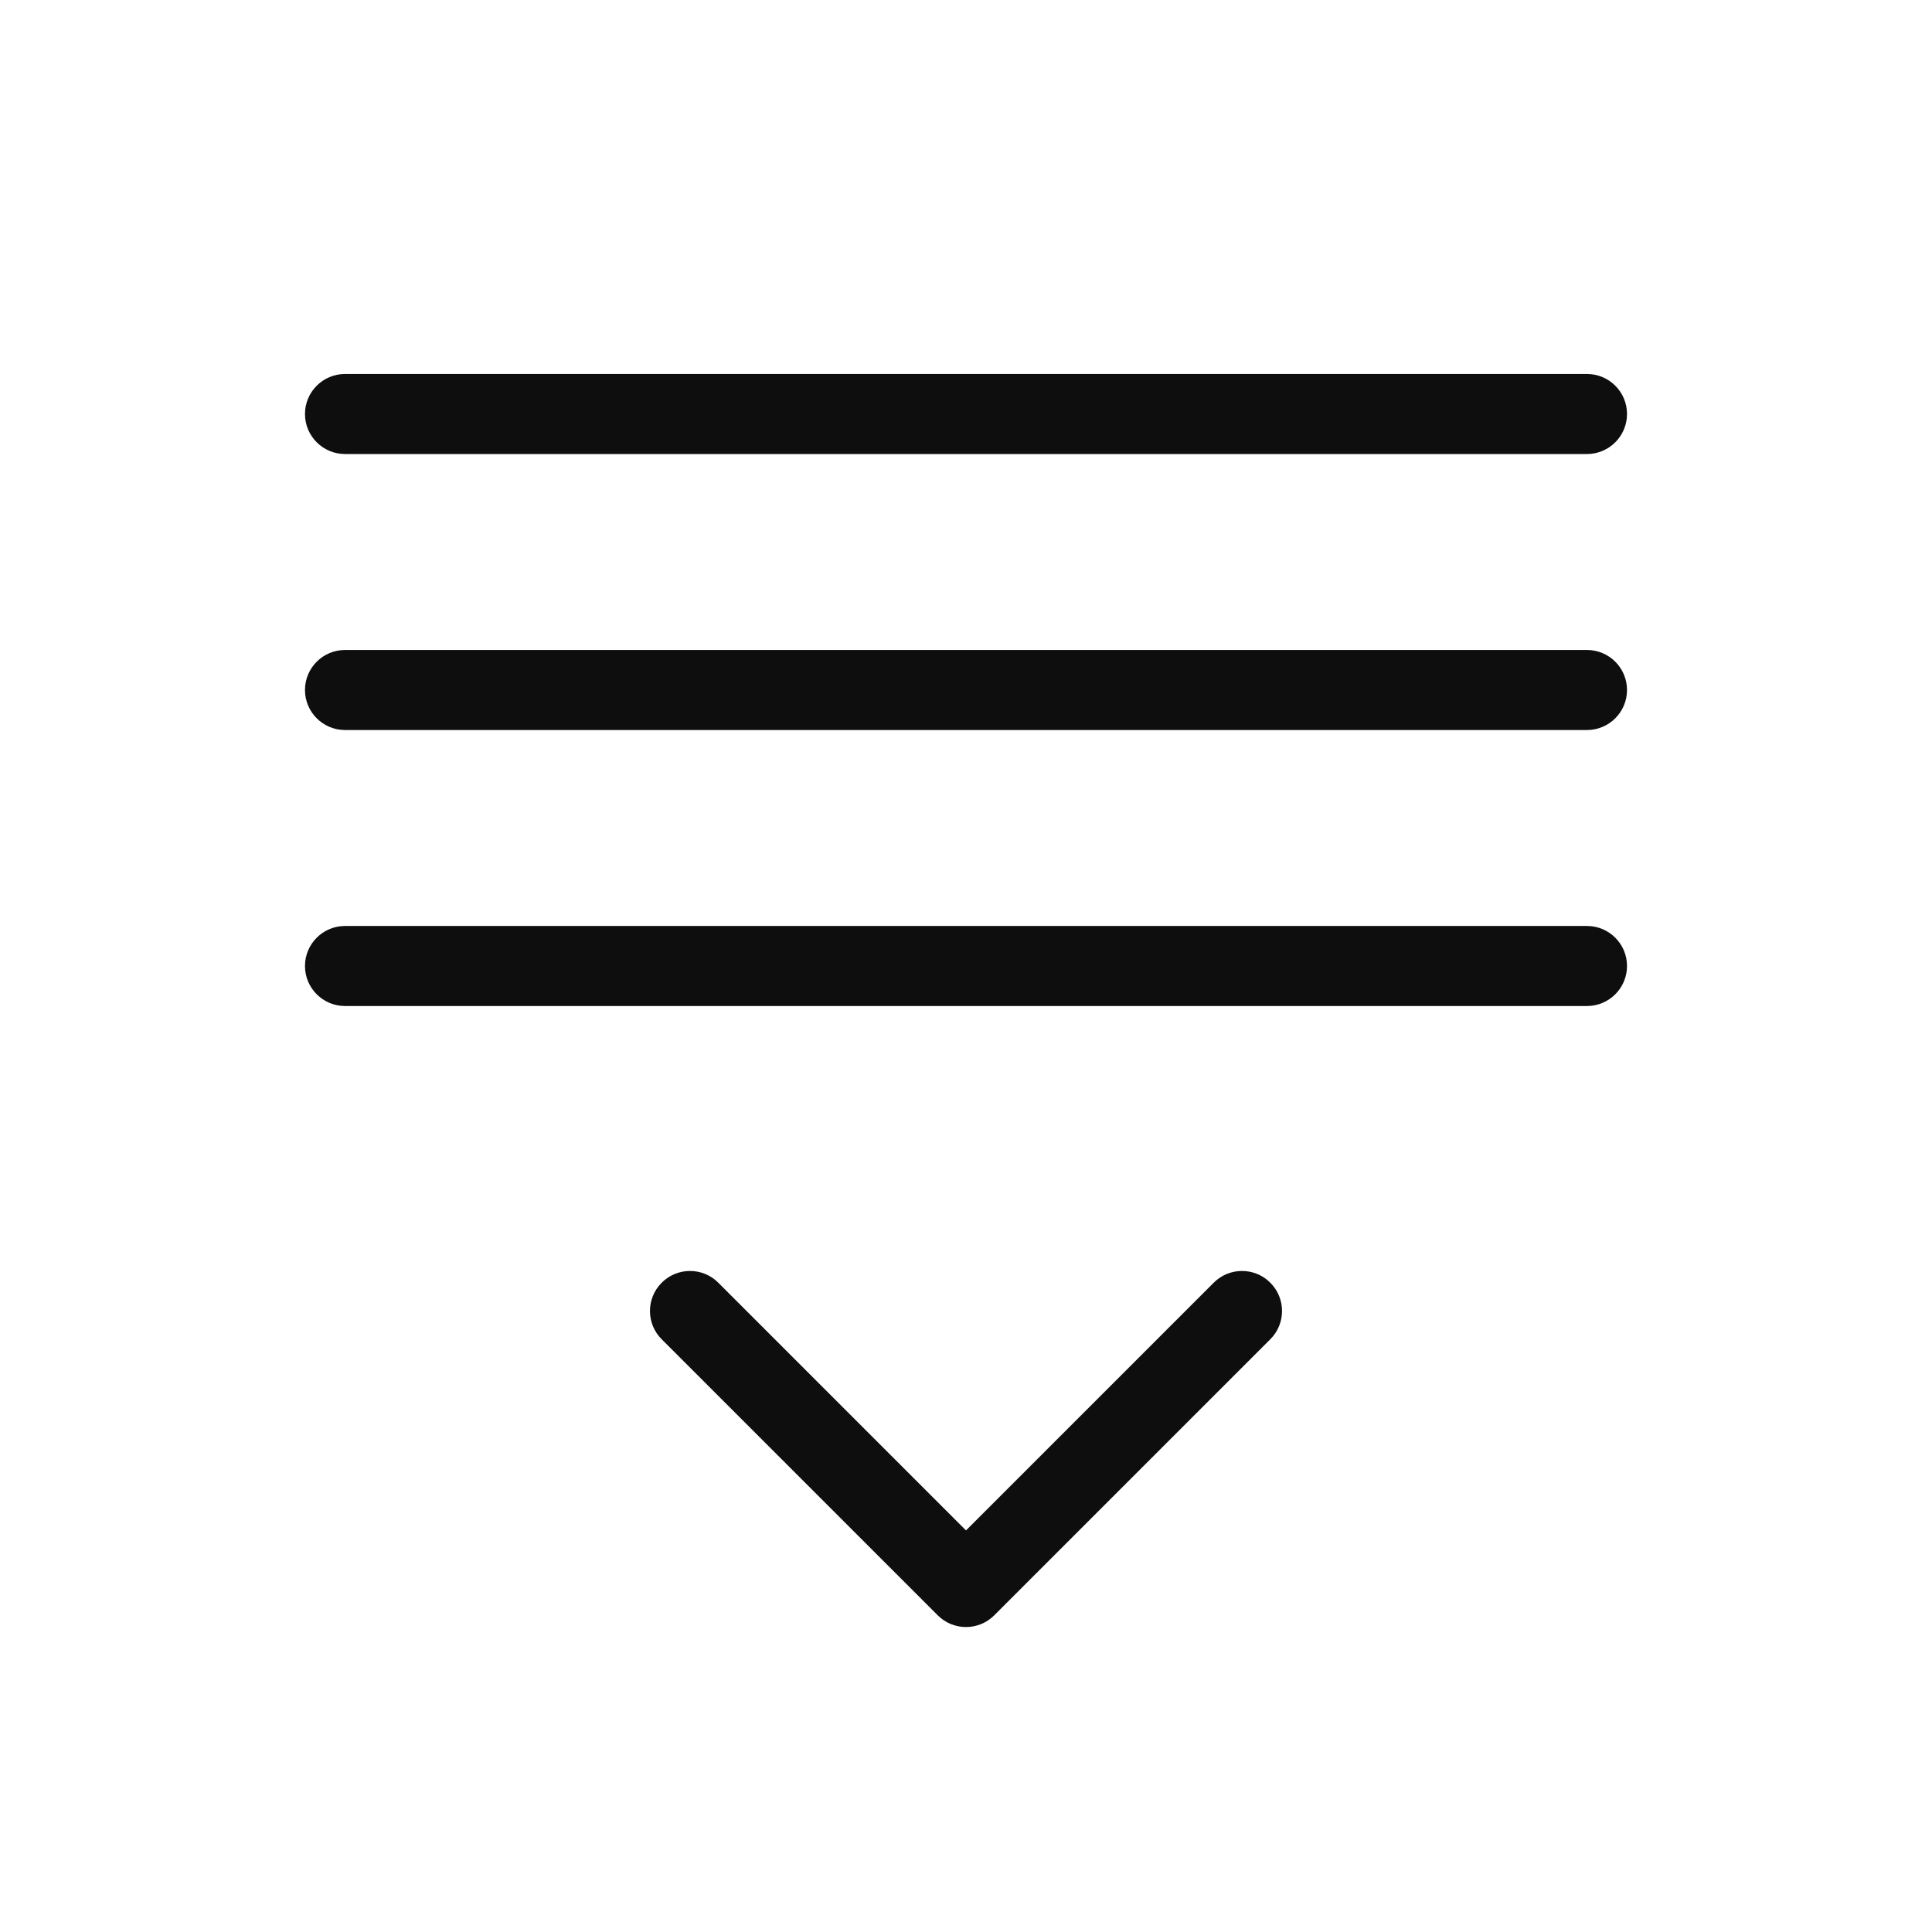
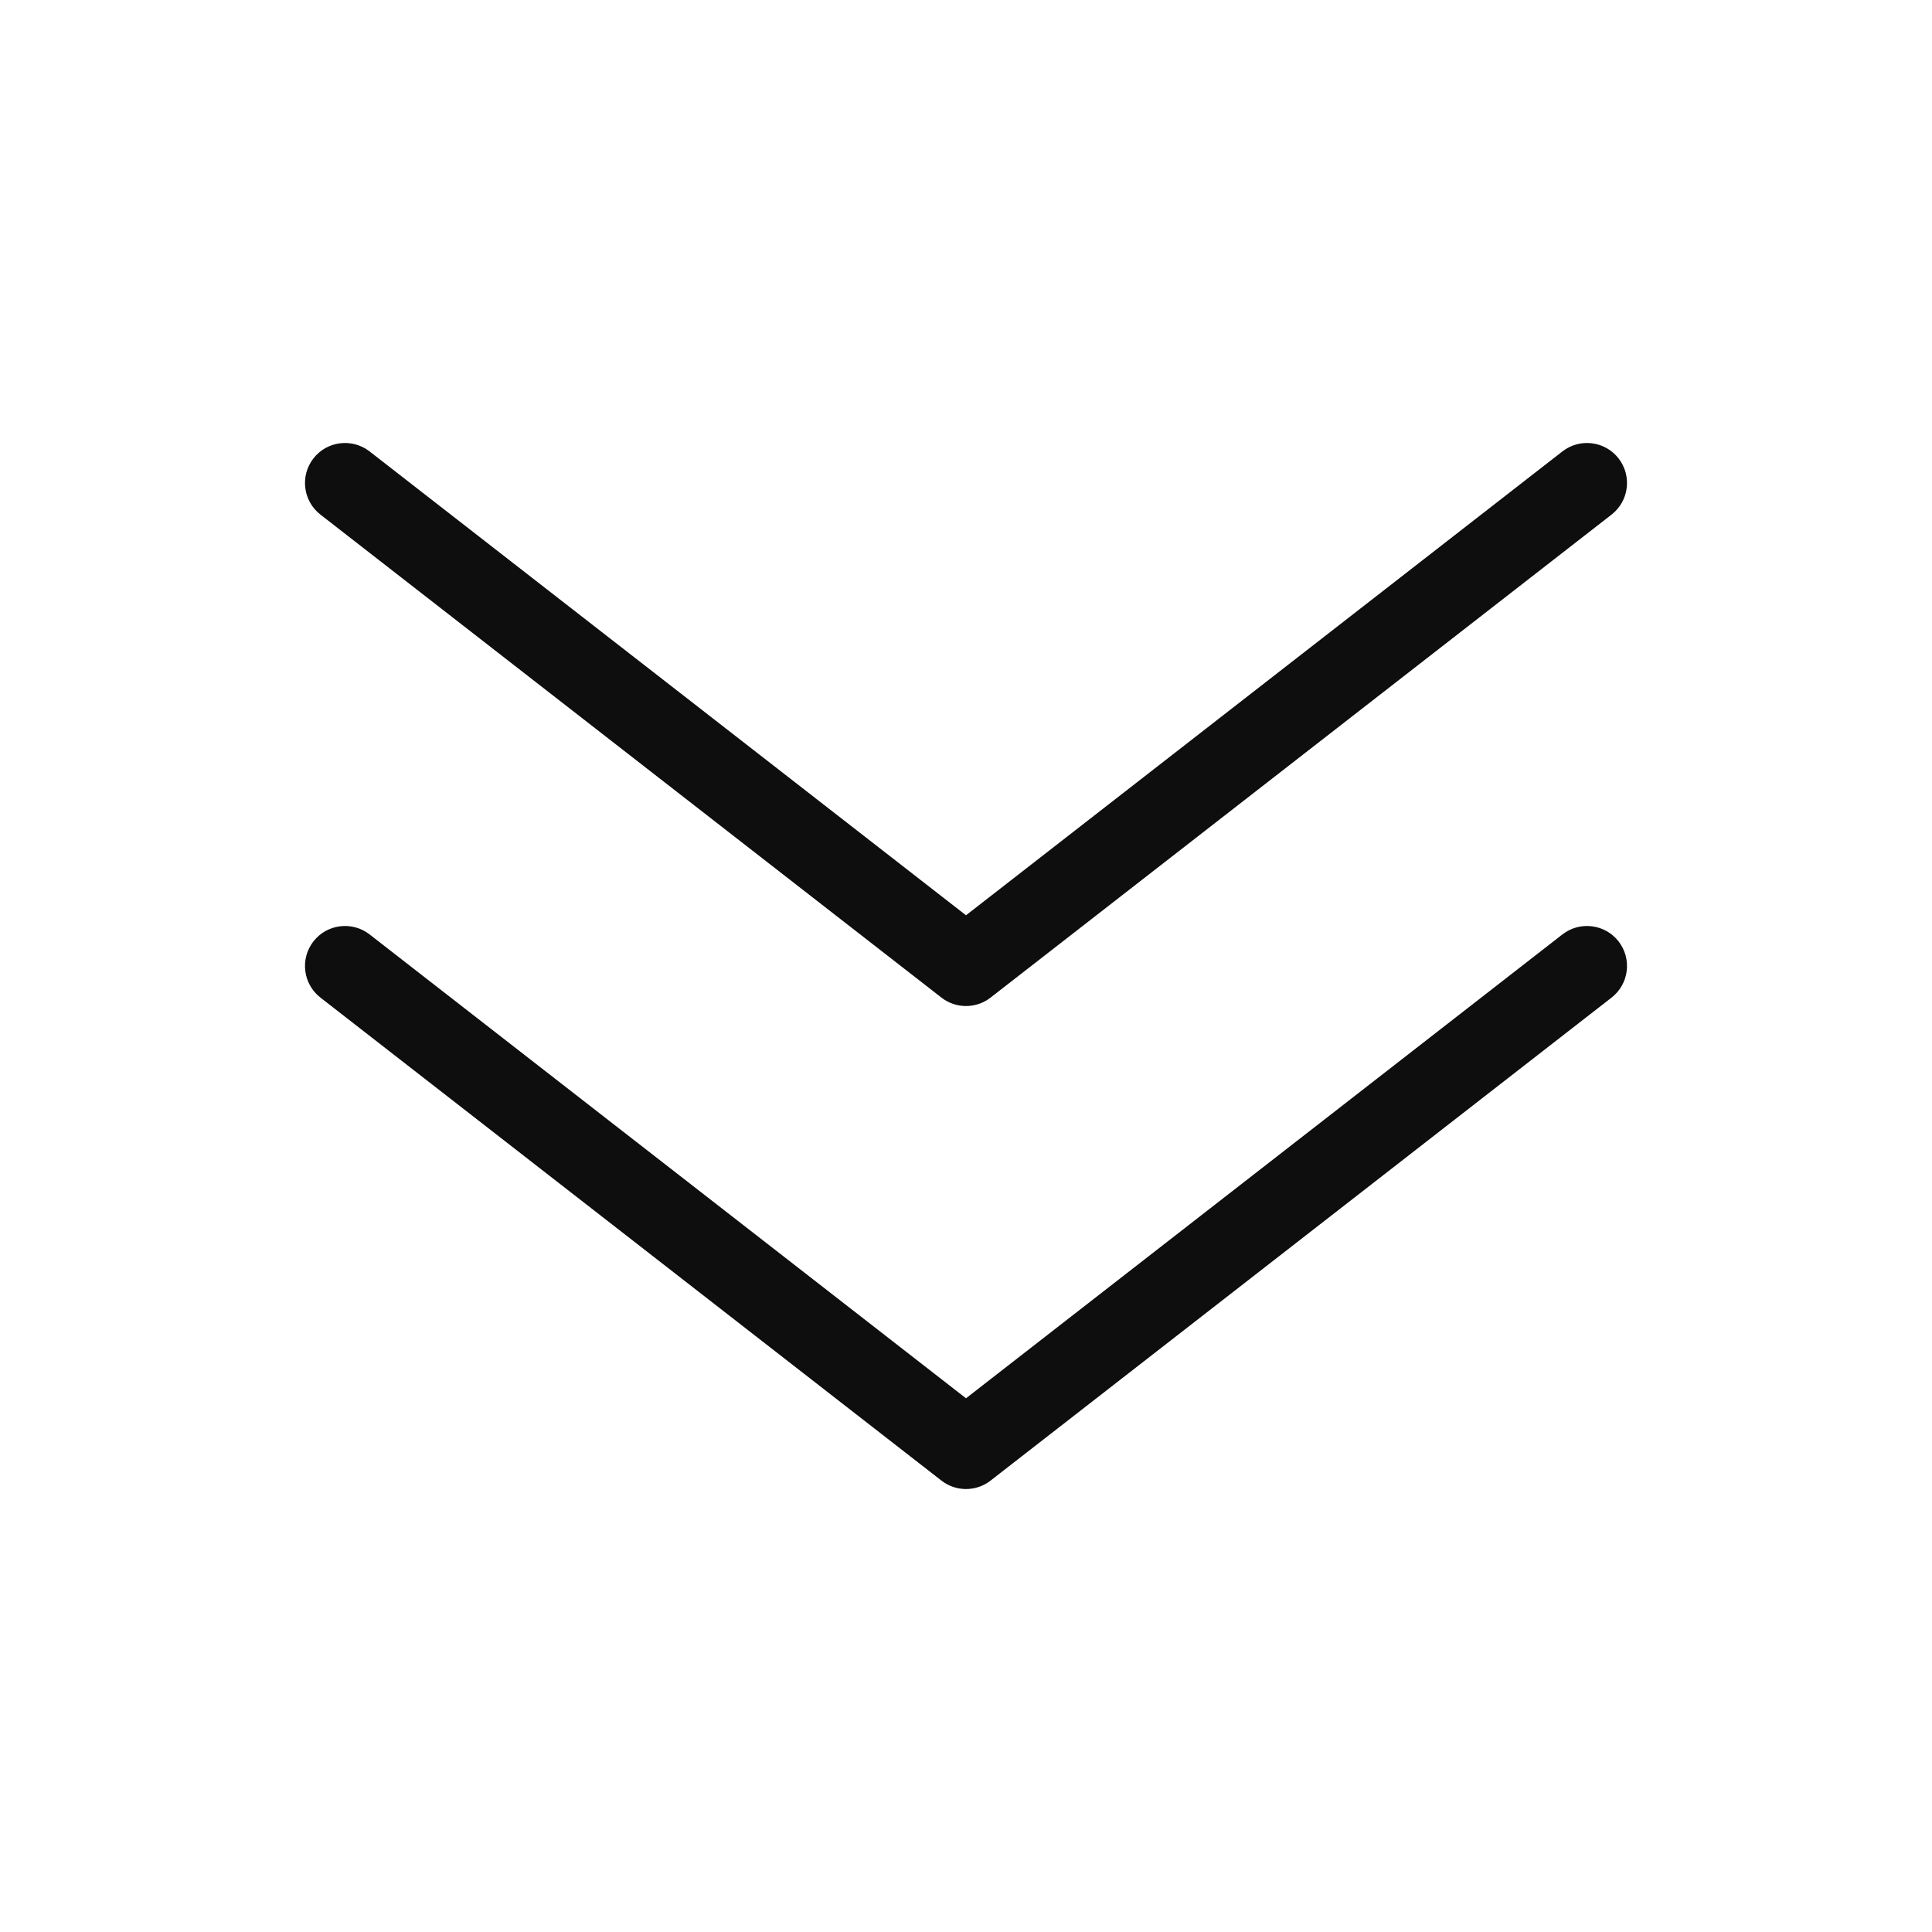
<svg xmlns="http://www.w3.org/2000/svg" width="28" height="28" viewBox="0 0 28 28">
-   <path fill="#0E0E0E" d="M5,6.58 C4.68,6.58 4.42,6.32 4.42,6 C4.42,5.68 4.68,5.42 5,5.42 L23,5.42 C23.32,5.42 23.58,5.68 23.58,6 C23.58,6.32 23.32,6.58 23,6.58 L5,6.58 Z M5,10.58 C4.68,10.58 4.42,10.32 4.42,10 C4.42,9.68 4.68,9.42 5,9.42 L23,9.42 C23.32,9.42 23.58,9.68 23.58,10 C23.58,10.32 23.32,10.58 23,10.58 L5,10.58 Z M5,14.58 C4.68,14.58 4.42,14.32 4.42,14 C4.42,13.68 4.68,13.42 5,13.42 L23,13.42 C23.32,13.42 23.58,13.68 23.58,14 C23.58,14.32 23.32,14.58 23,14.58 L5,14.58 Z M17.59,18.59 C17.816,18.363 18.184,18.363 18.41,18.59 C18.637,18.816 18.637,19.184 18.41,19.41 L14.41,23.41 C14.184,23.637 13.816,23.637 13.59,23.41 L9.59,19.41 C9.363,19.184 9.363,18.816 9.59,18.59 C9.816,18.363 10.184,18.363 10.41,18.59 L14,22.18 L17.59,18.59 Z" />
+   <g fill="none" fill-rule="evenodd">
+     <path fill="#0E0E0E" fill-rule="nonzero" d="M5.356,13.542 C5.103,13.346 4.739,13.391 4.542,13.644 C4.346,13.897 4.391,14.261 4.644,14.458 L13.644,21.458 C13.853,21.621 14.147,21.621 14.356,21.458 L23.356,14.458 C23.609,14.261 23.654,13.897 23.458,13.644 C23.261,13.391 22.897,13.346 22.644,13.542 L14,20.265 L5.356,13.542 Z" />
+     <path fill="#0E0E0E" fill-rule="nonzero" d="M14,13.265 L5.356,6.542 C5.103,6.346 4.739,6.391 4.542,6.644 C4.346,6.897 4.391,7.261 4.644,7.458 L13.644,14.458 C13.853,14.621 14.147,14.621 14.356,14.458 L23.356,7.458 C23.609,7.261 23.654,6.897 23.458,6.644 C23.261,6.391 22.897,6.346 22.644,6.542 L14,13.265 Z" />
+   </g>
</svg>
